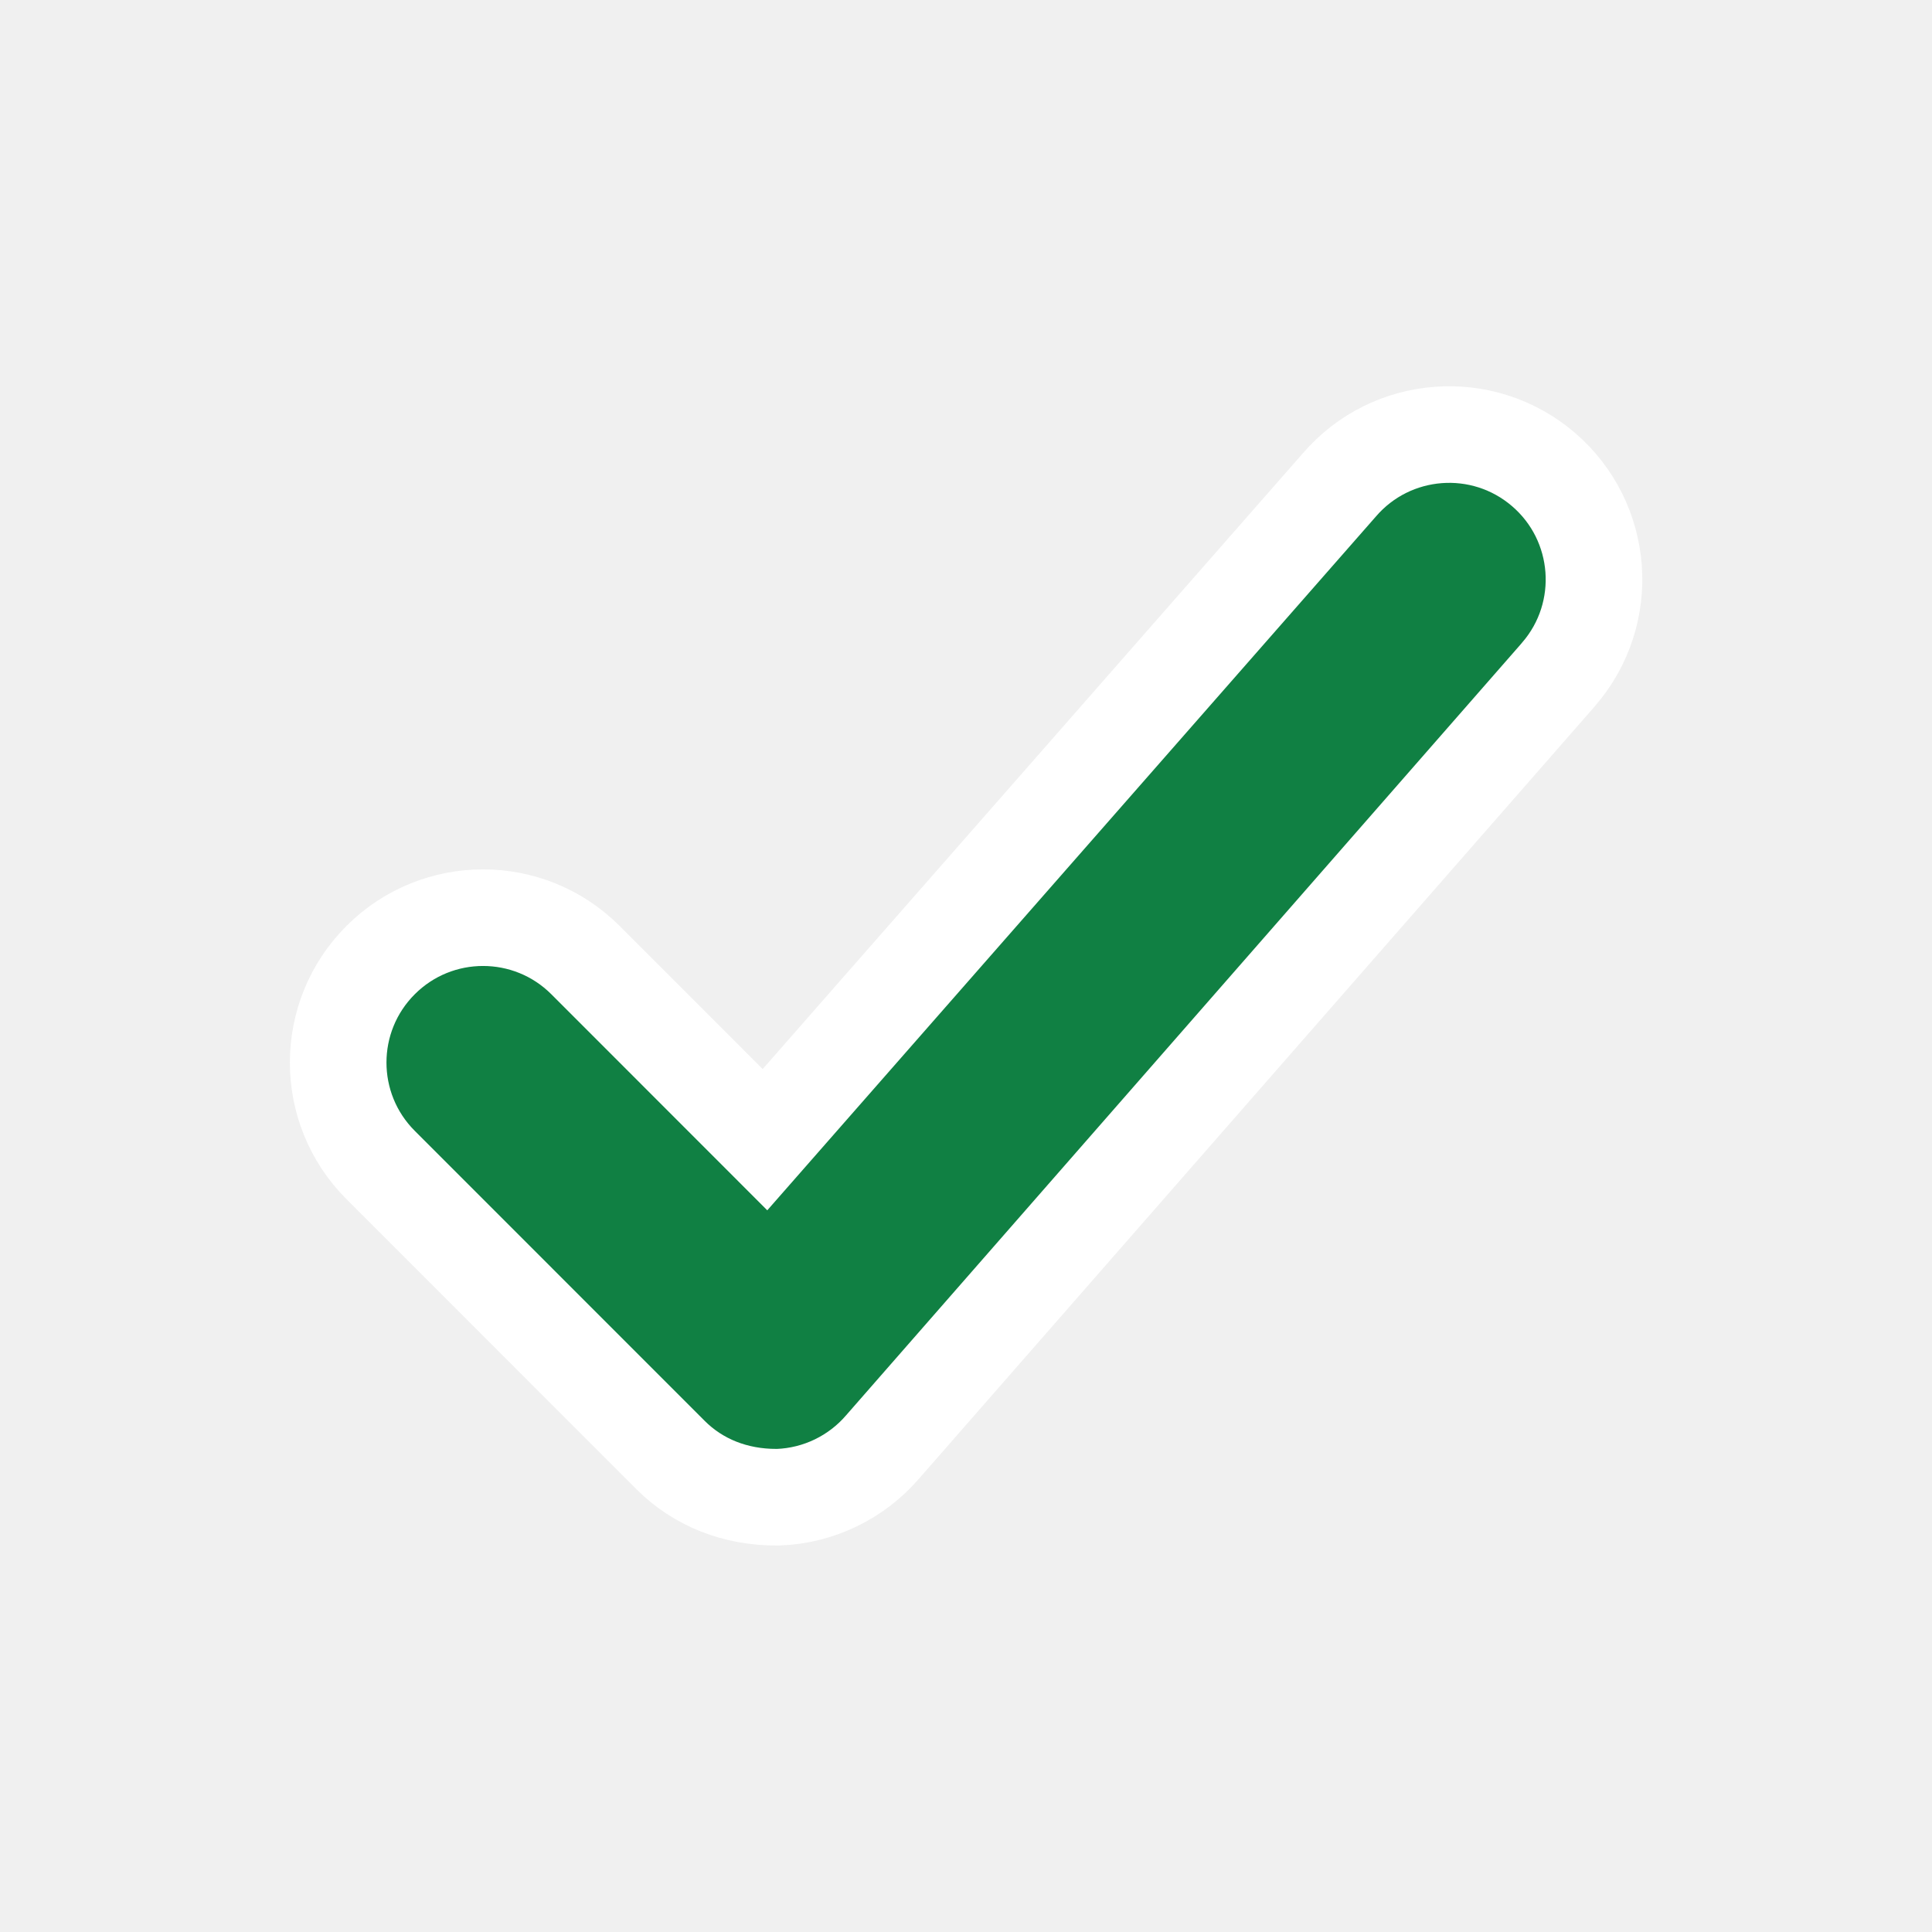
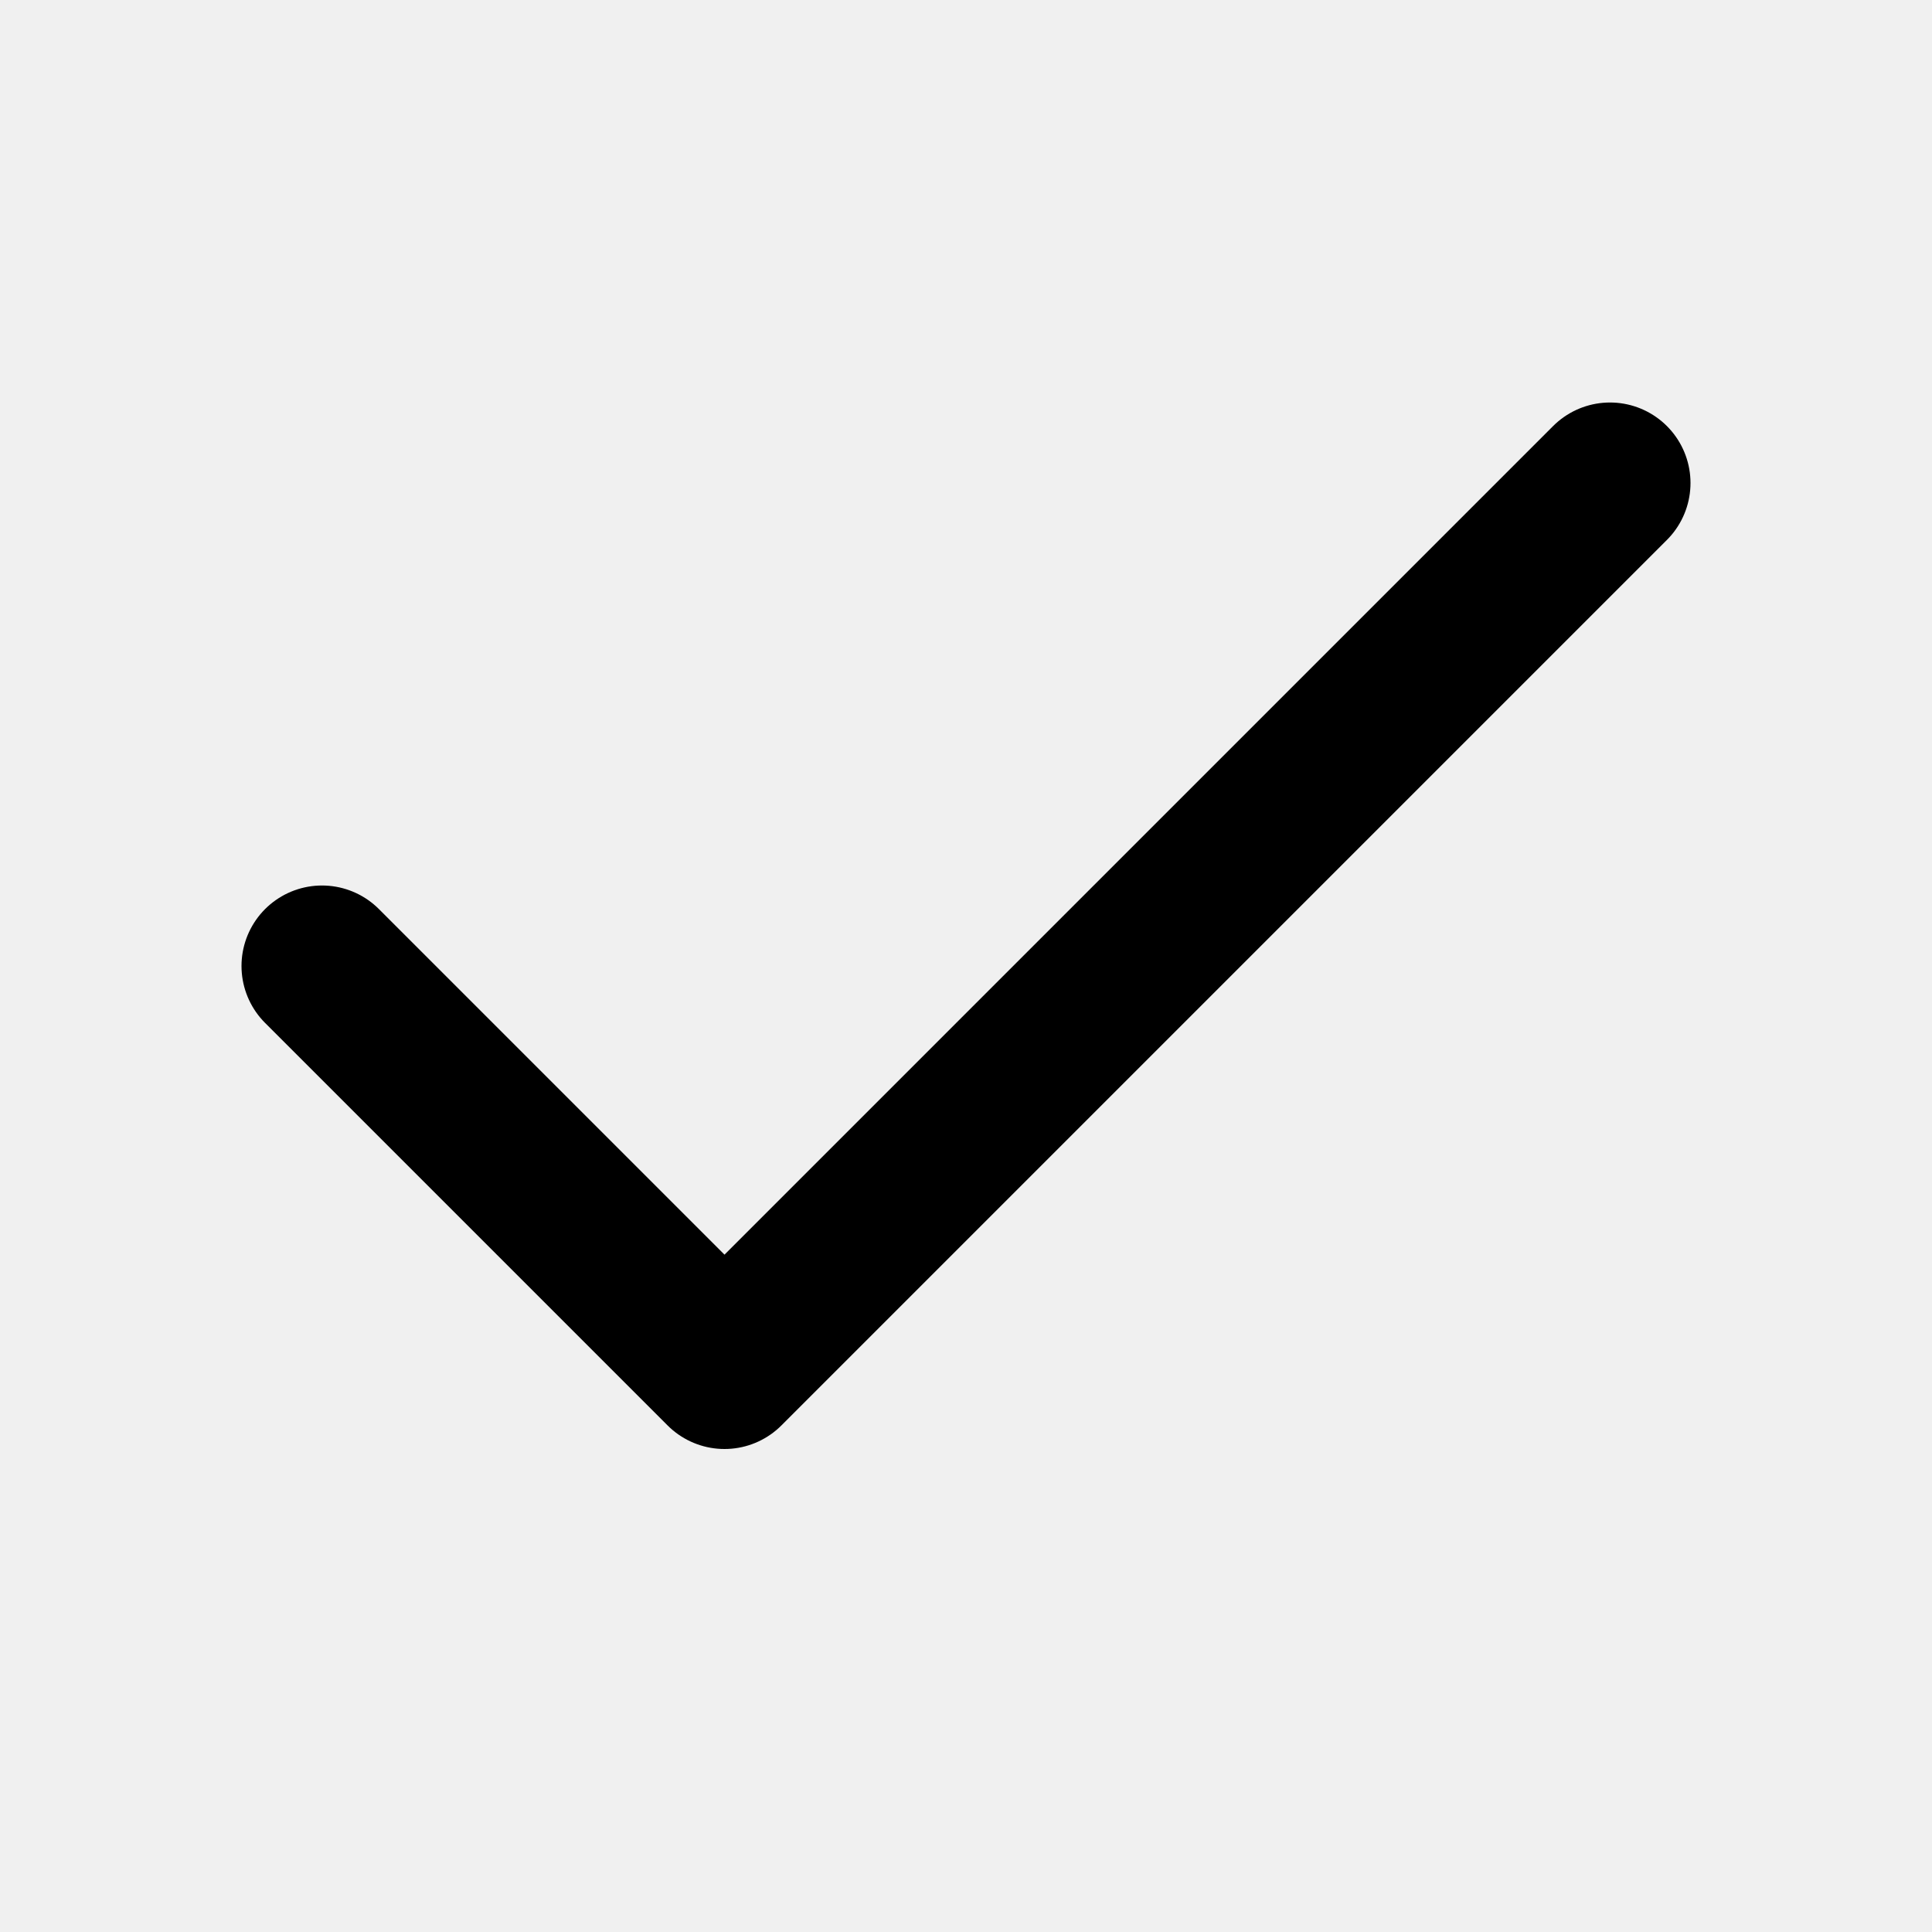
- <svg xmlns="http://www.w3.org/2000/svg" fill="none" class="icon icon-tick" viewBox="0 0 20 20">
-   <path fill="#108043" stroke="#fff" d="m16.136 6.979.003-.004a1.499 1.499 0 0 0-2.275-1.954l-5.945 6.777-1.858-1.859A1.499 1.499 0 1 0 3.94 12.06l2.999 3c.289.29.675.44 1.1.439h.019a1.5 1.5 0 0 0 1.08-.522z" />
+ <svg xmlns="http://www.w3.org/2000/svg" aria-hidden="true" focusable="false" role="presentation" class="icon icon-tick" fill="none" stroke="currentColor" stroke-width="2" stroke-linecap="round" stroke-linejoin="round" viewBox="0 0 24 24">
+   <path d="M20 6 9 17l-5-5" />
</svg>
